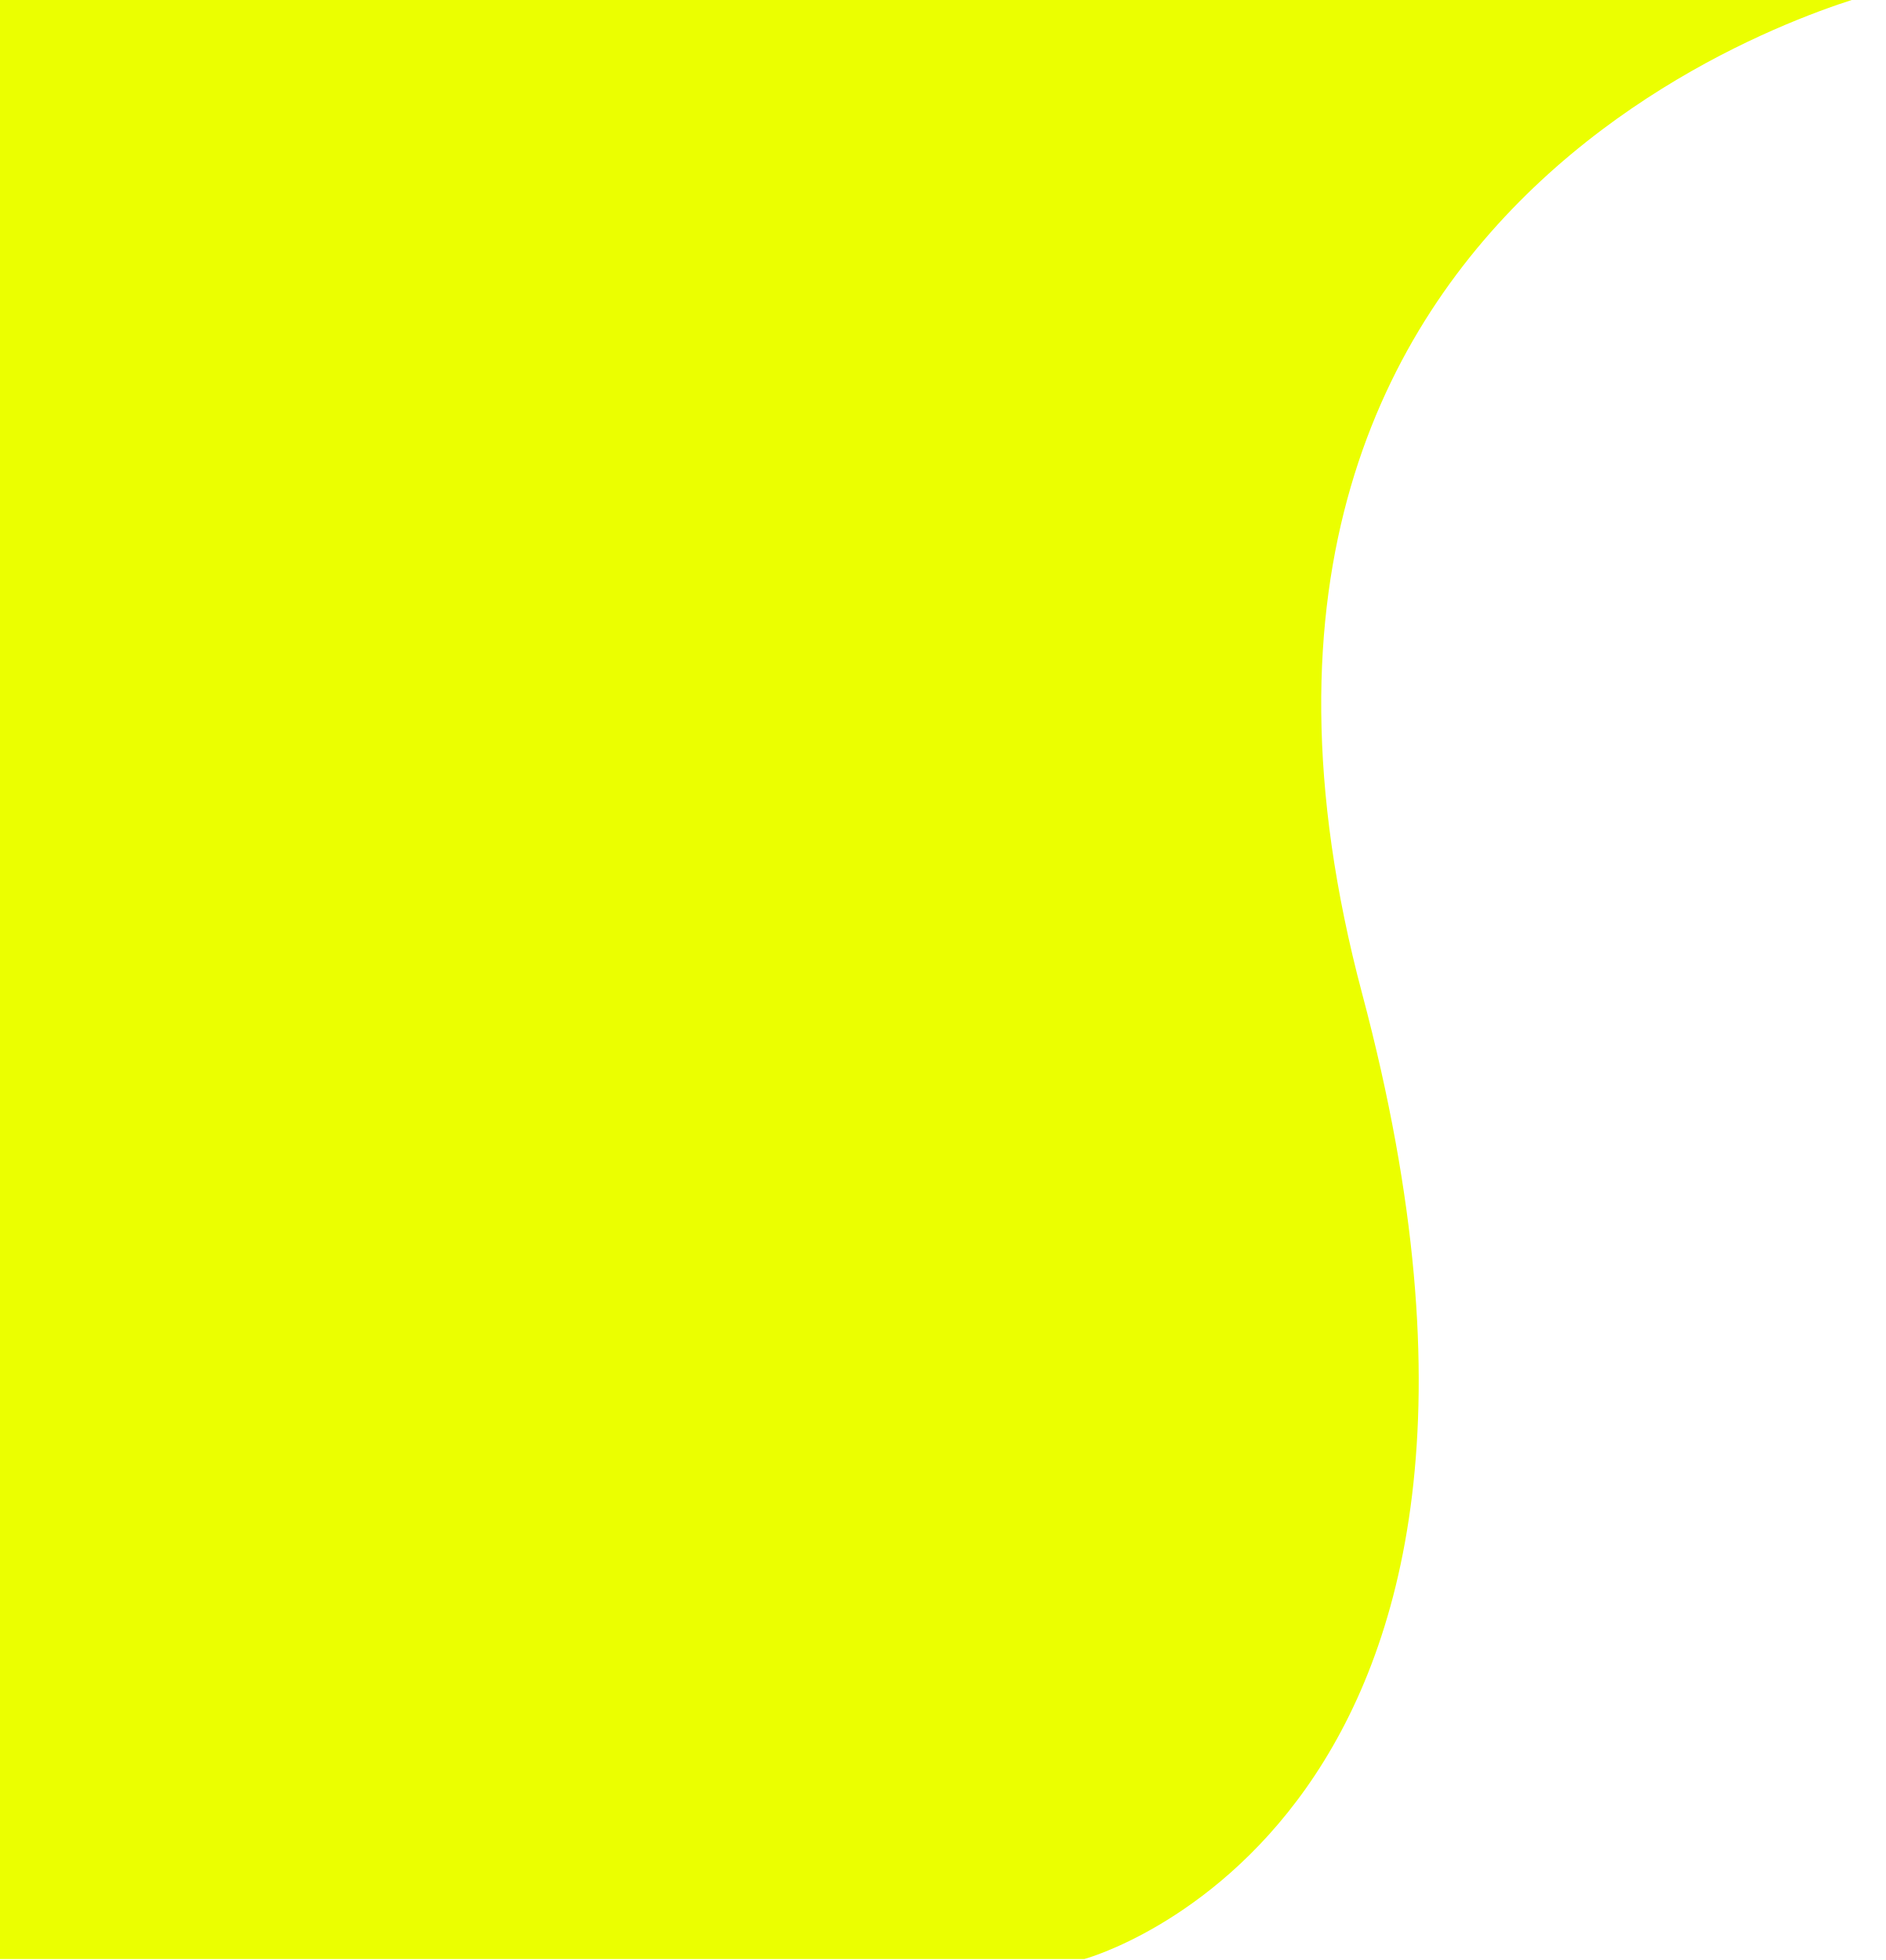
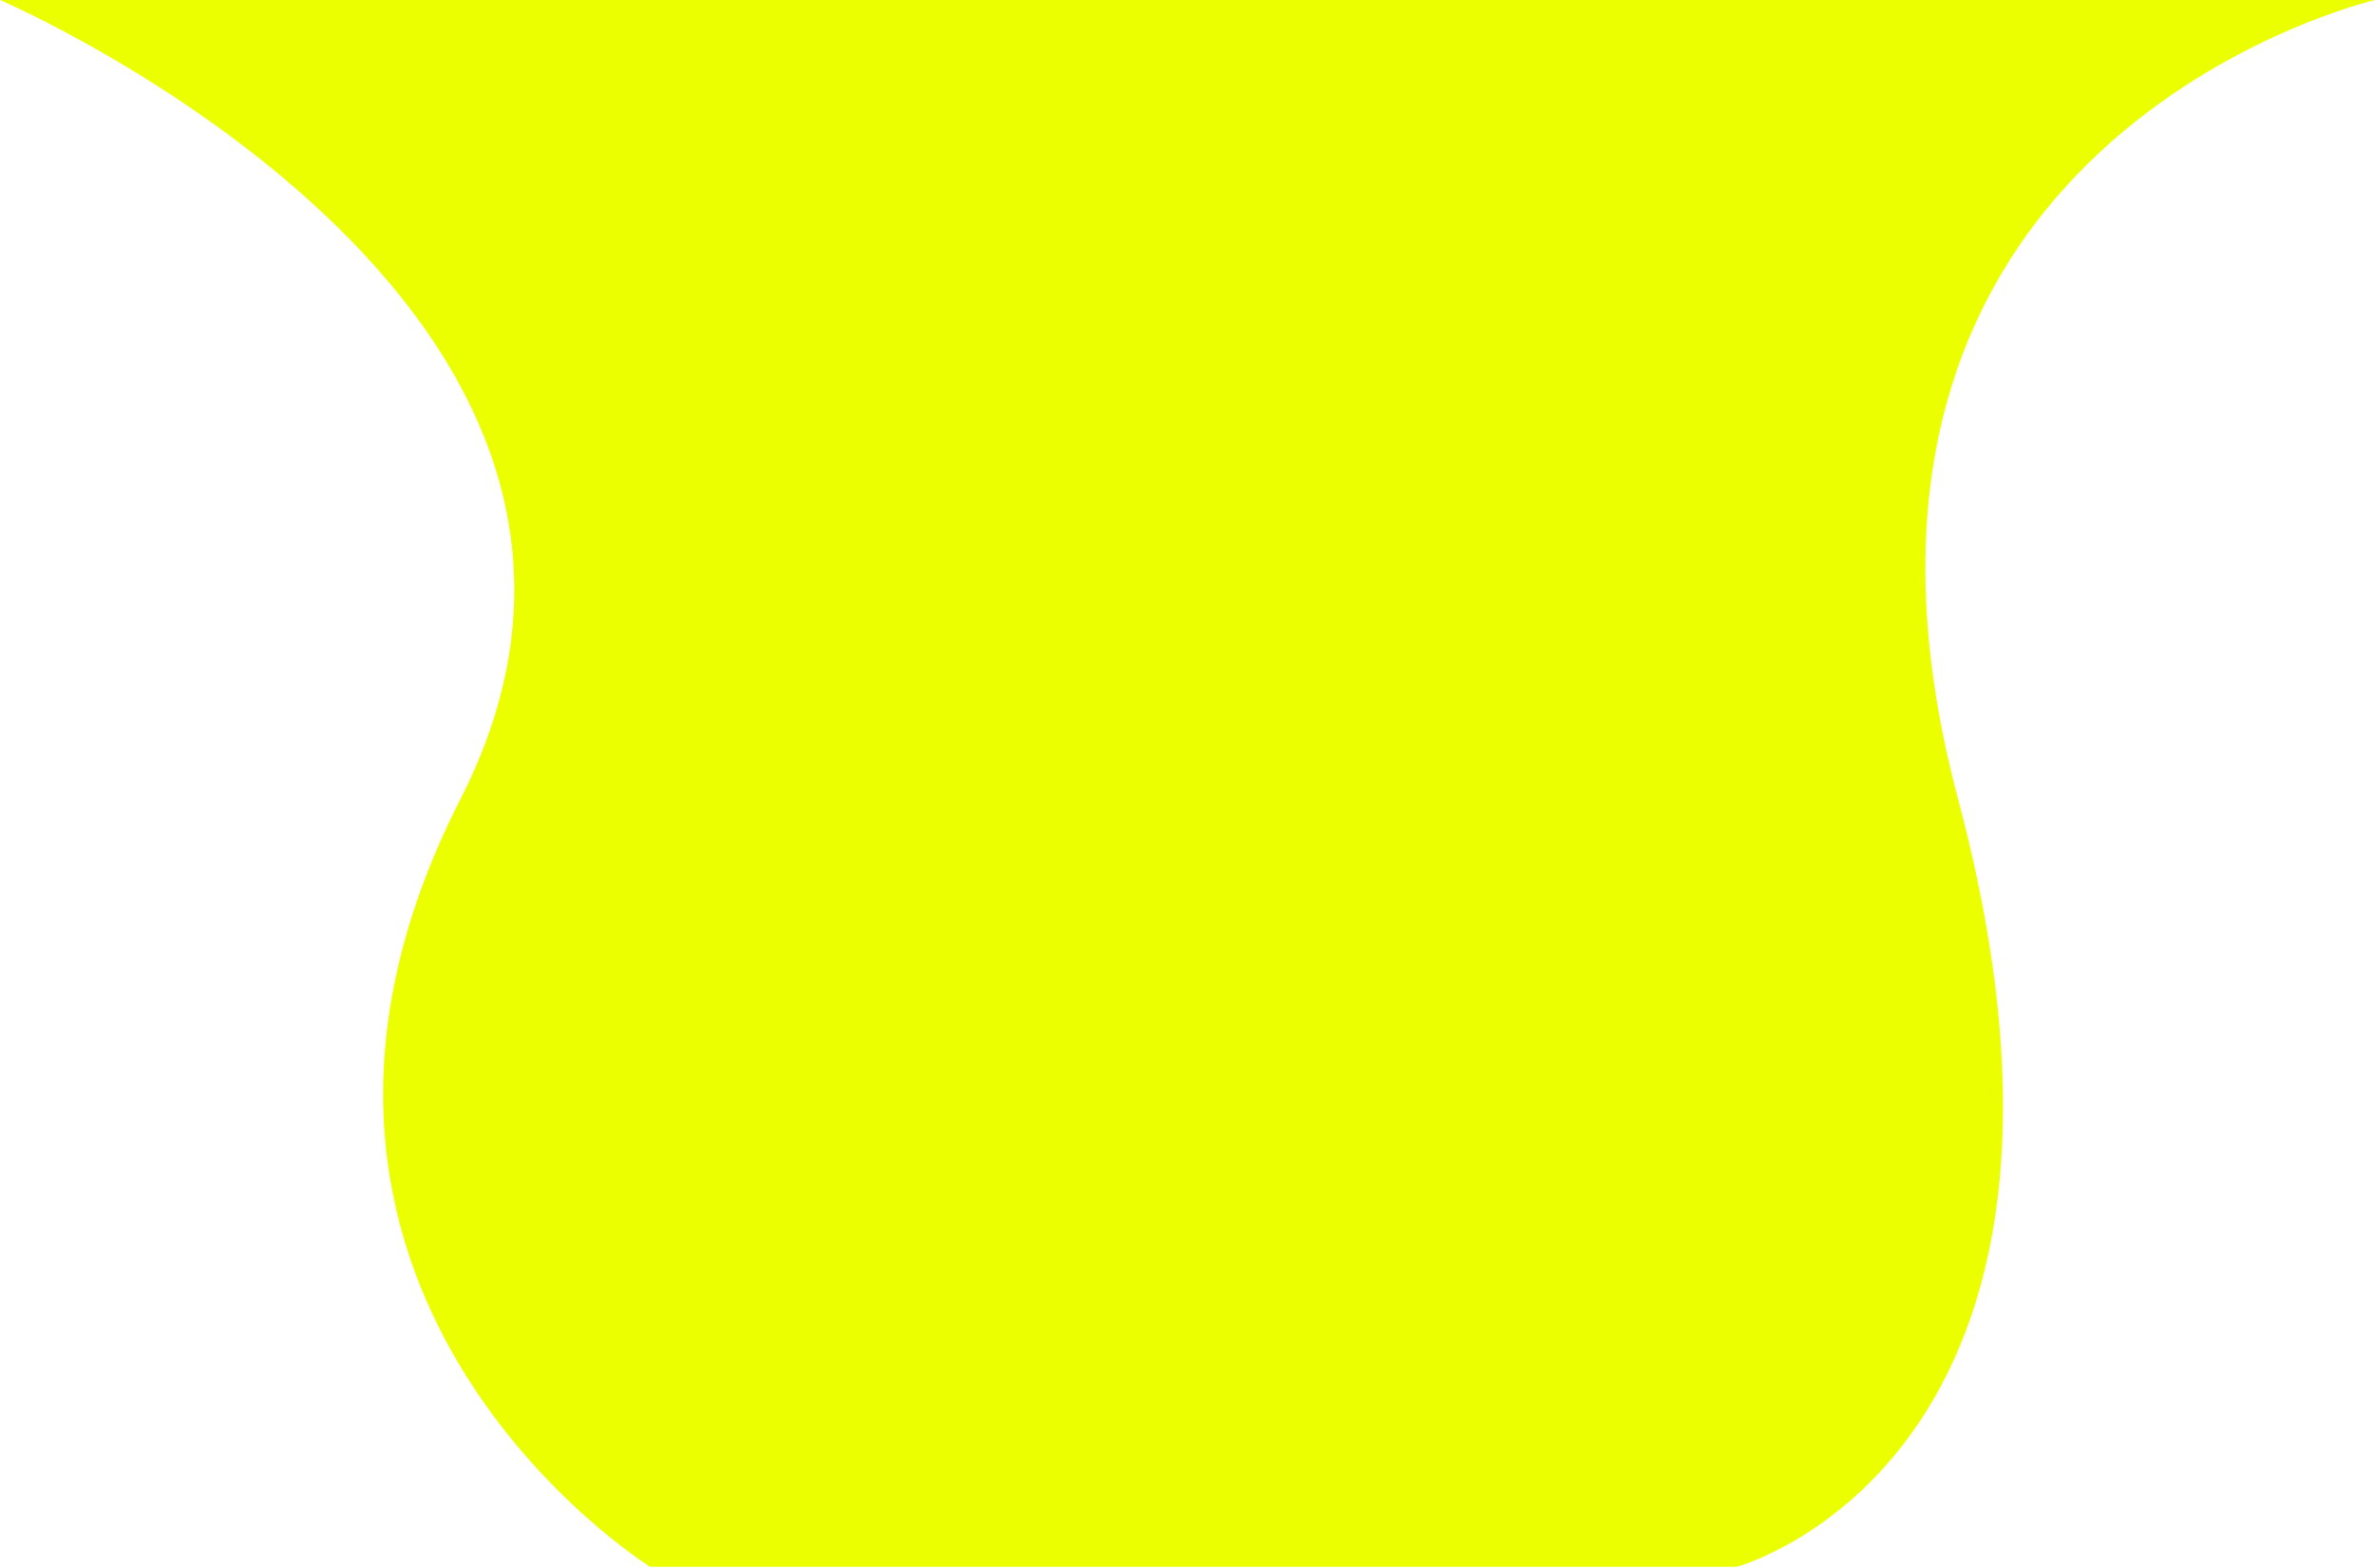
- <svg xmlns="http://www.w3.org/2000/svg" width="947" height="984" viewBox="0 0 947 984" fill="none">
-   <path id="bg" d="M544.5 983.5H-141C-141 983.5 -419 810 -260.5 499C-102 188 -551 -5 -551 -5H947C947 -5 573 82 684 499C795 916 544.5 983.5 544.5 983.5Z" fill="#EBFF00" />
+ <svg xmlns="http://www.w3.org/2000/svg" width="1498" height="989" viewBox="0 0 1498 989" fill="none">
+   <path id="bg" d="M1095.5 988.5H410C410 988.5 132 815 290.5 504C449 193 0 0 0 0H1498C1498 0 1124 87 1235 504C1346 921 1095.5 988.5 1095.5 988.5Z" fill="#EBFF00" />
</svg>
